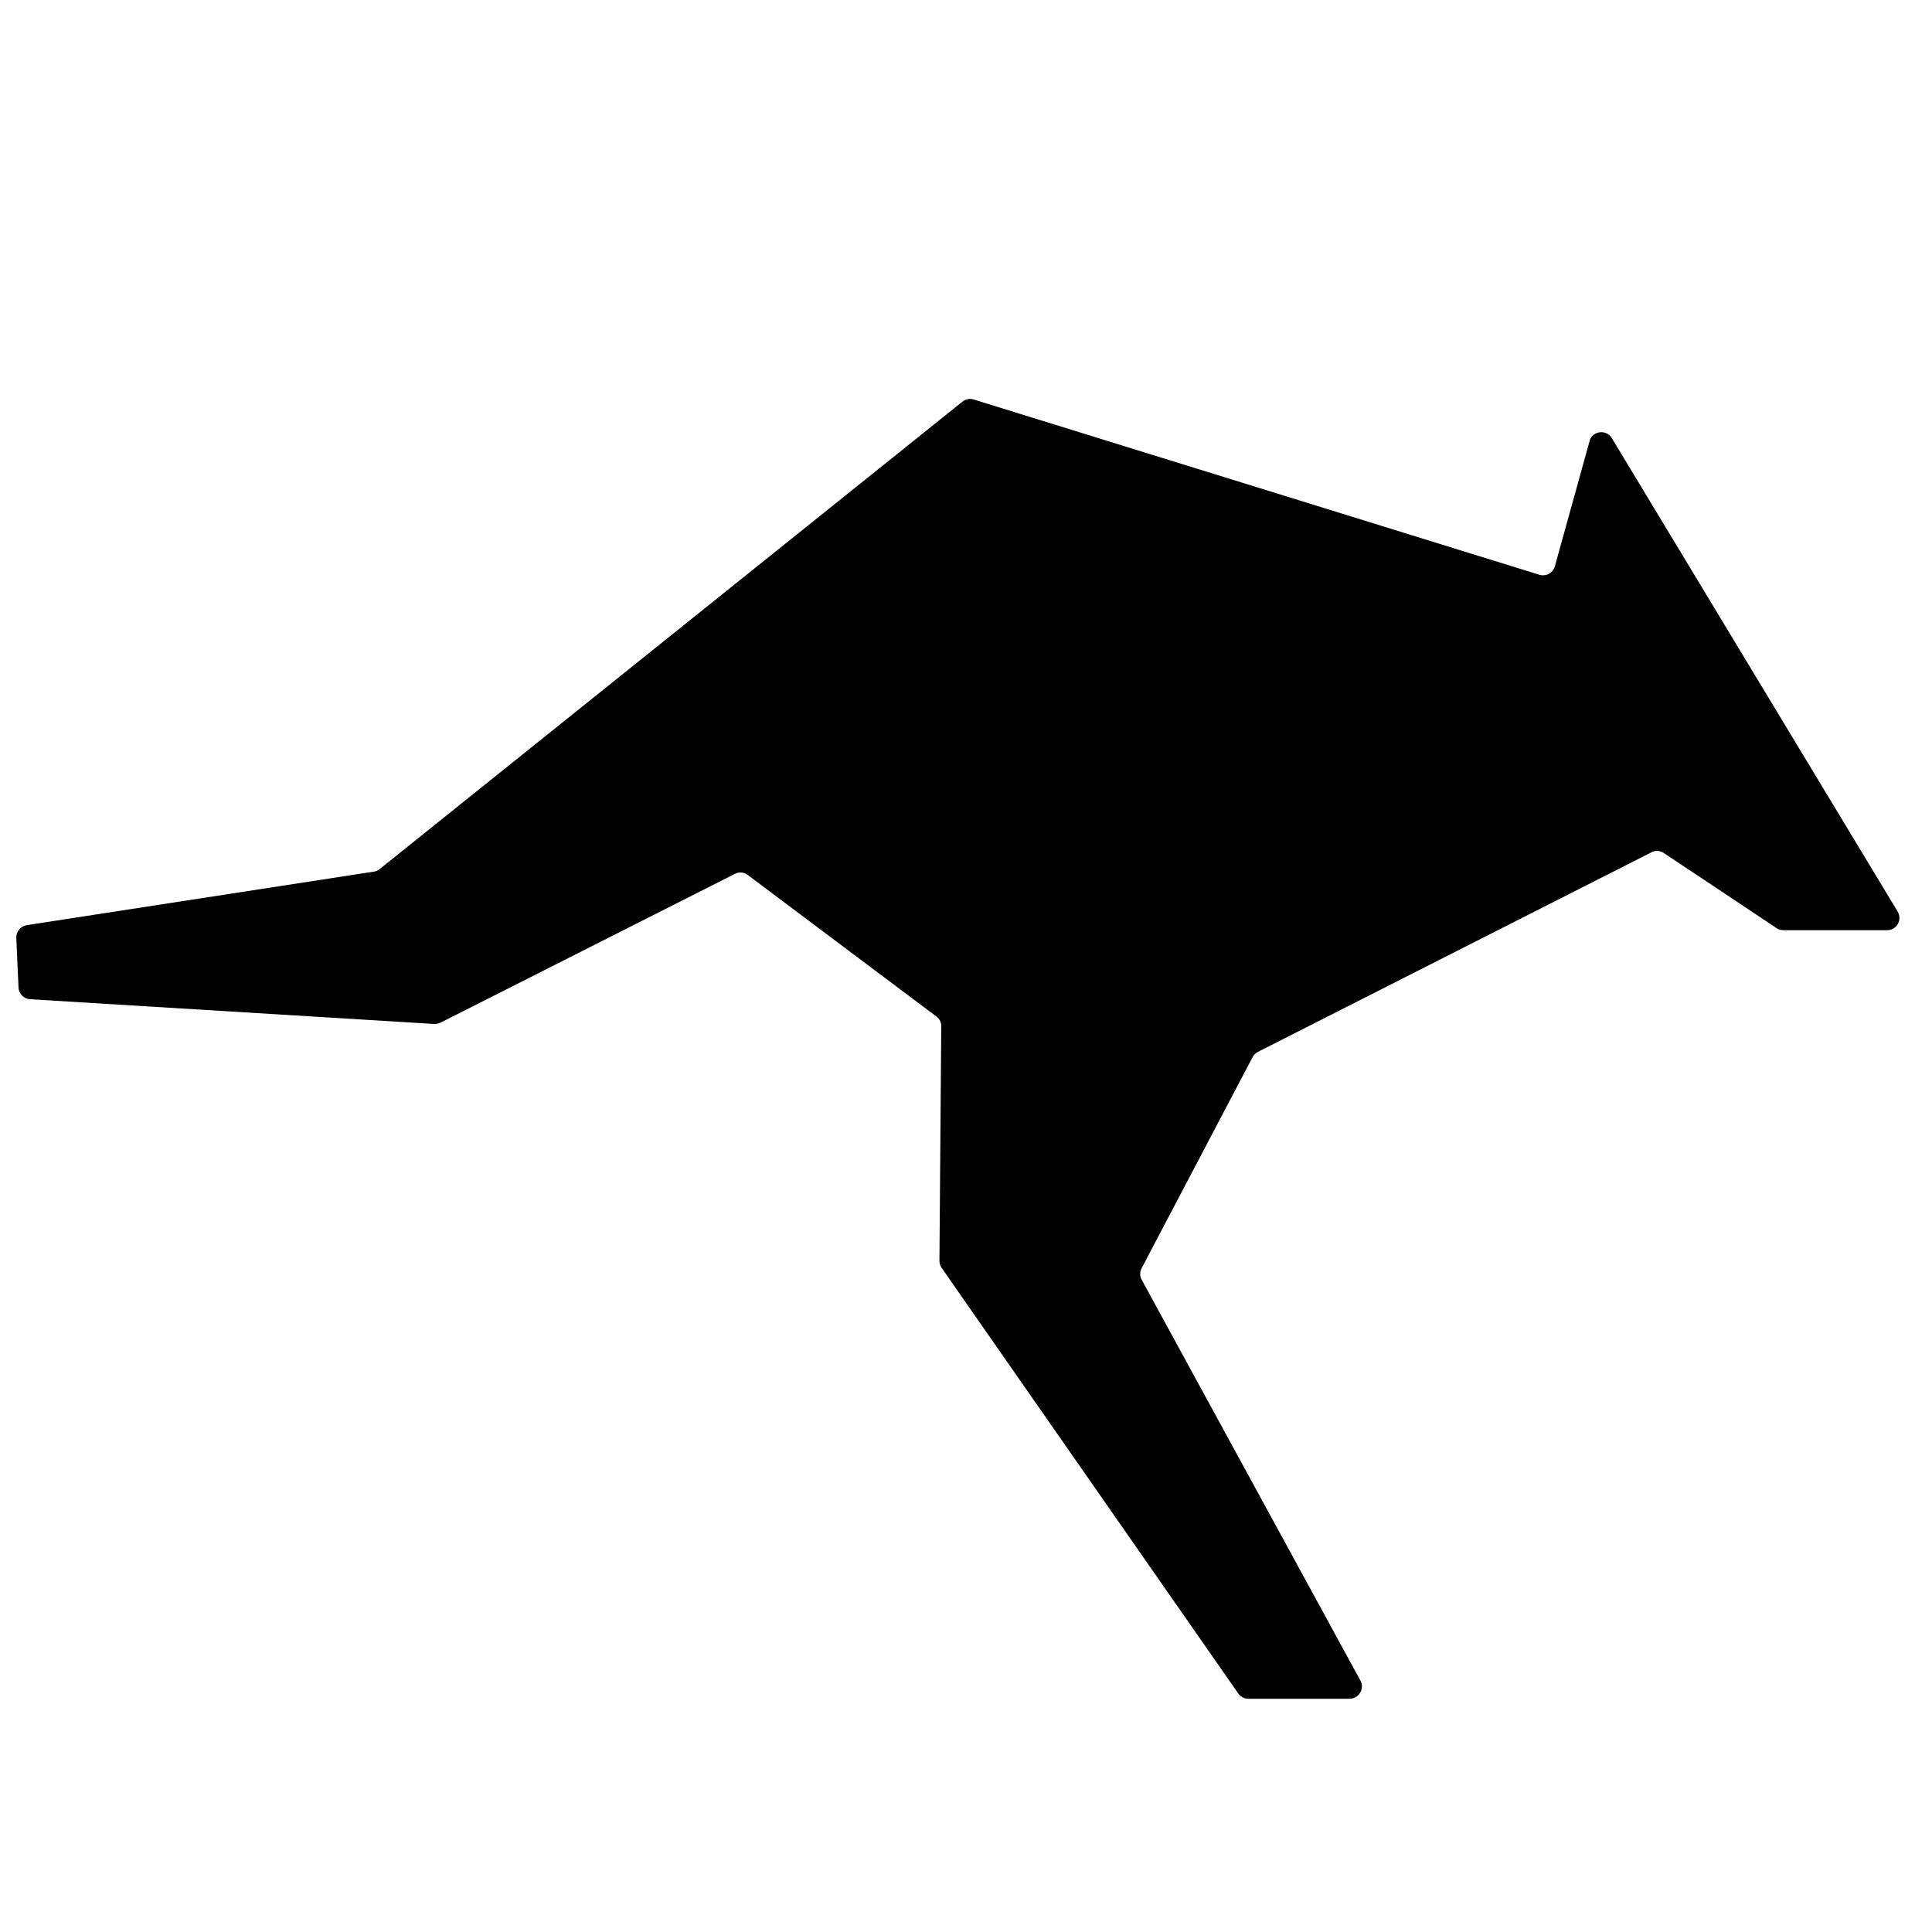
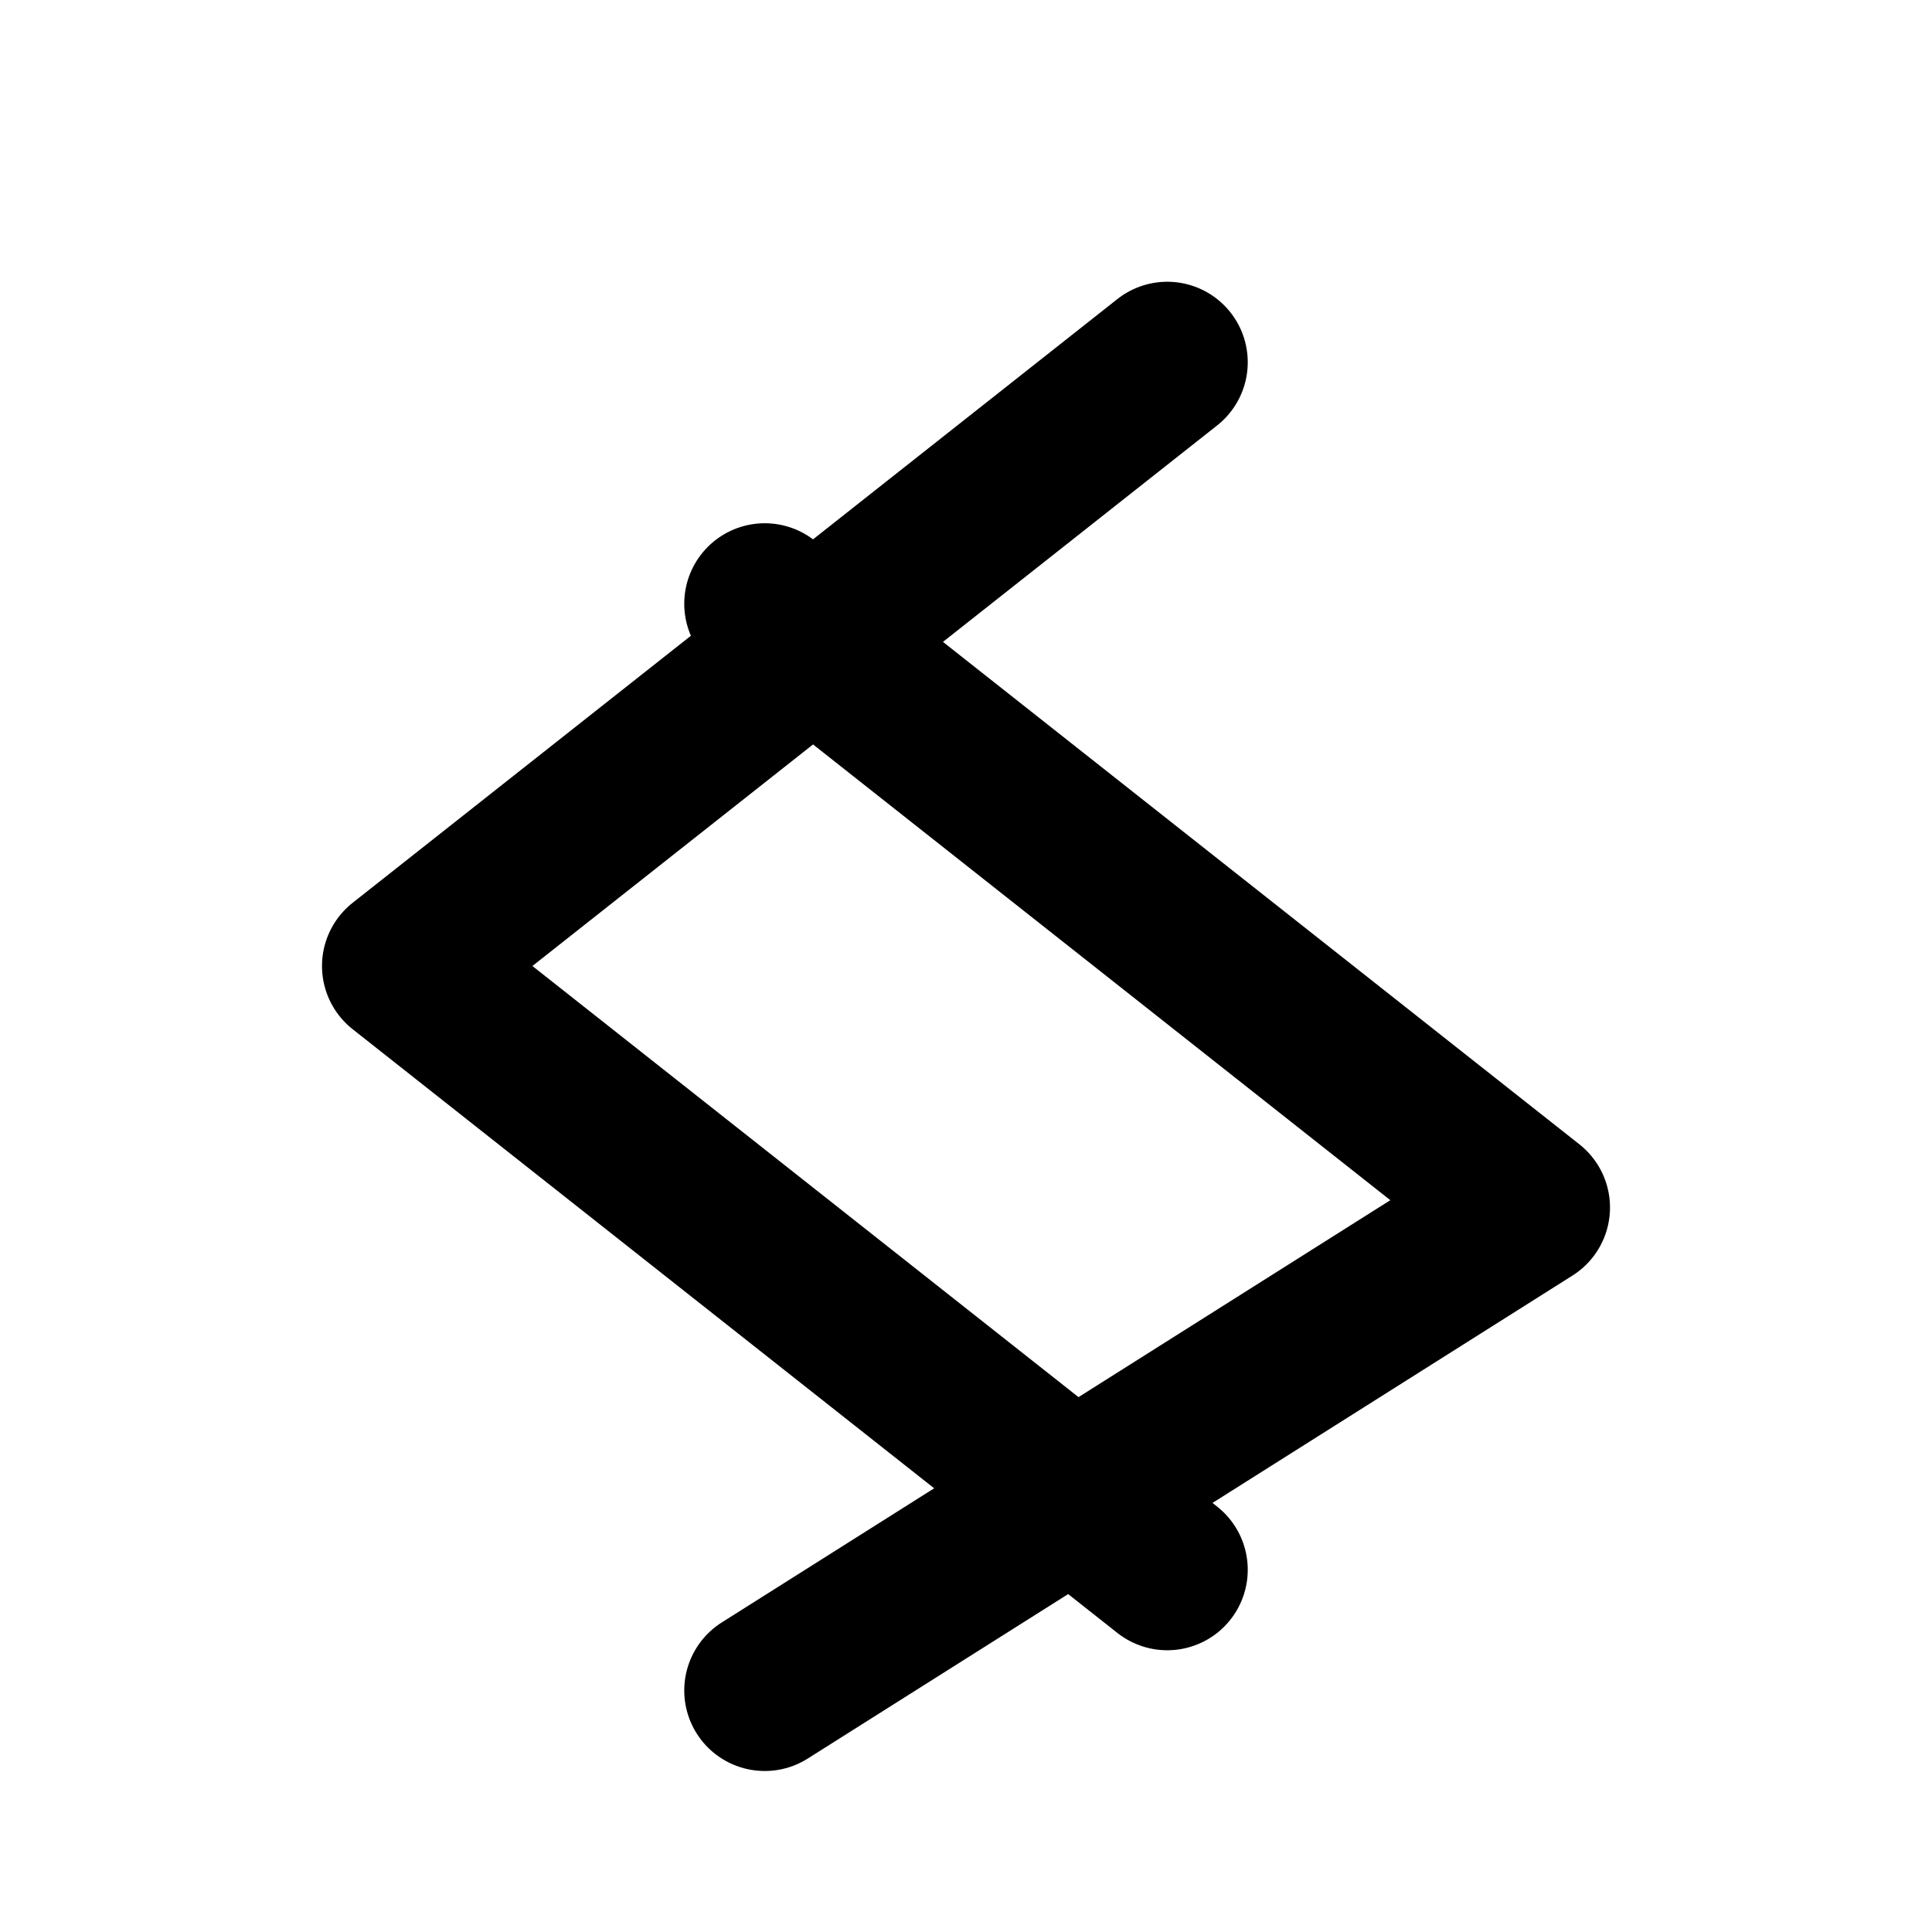
- <svg xmlns="http://www.w3.org/2000/svg" id="Layer_1" data-name="Layer 1" version="1.1" viewBox="0 0 96 96">
-   <defs>
-     <style>
-       .cls-1 {
-         fill: #000;
-         stroke-width: 0px;
-       }
-     </style>
-   </defs>
-   <path class="cls-1" d="M78.99,21.9l-1.73,6.24c-.09.33-.44.52-.77.42l-28.11-8.71c-.19-.06-.41-.02-.56.11l-28.95,23.22c-.08.07-.18.11-.29.13l-17.25,2.66c-.31.05-.53.32-.52.63l.11,2.47c.01.31.26.56.57.58l20.08,1.23c.11,0,.22-.02.31-.06l14.64-7.4c.21-.11.46-.08.64.06l9.37,7.03c.16.12.25.3.24.49l-.09,11.65c0,.13.04.25.11.35l14.74,21.15c.11.16.3.26.5.26h5.03c.46,0,.76-.5.54-.9l-10.87-19.92c-.1-.18-.1-.4,0-.58l5.51-10.48c.06-.11.15-.2.26-.26l19.56-9.92c.2-.1.43-.09.62.04l5.6,3.73c.1.07.22.1.34.1h5.15c.48,0,.77-.52.52-.93l-14.2-23.52c-.28-.46-.97-.36-1.11.15Z" />
+ <svg xmlns="http://www.w3.org/2000/svg" viewBox="0 0 96 96" role="img" aria-label="Slim Code">
+   <g fill="none" stroke="#000" stroke-width="8" stroke-linecap="round" stroke-linejoin="round">
+     <path d="M58 18 20 48l38 30" />
+     <path d="M38 30 76 60 38 84" />
+   </g>
</svg>
